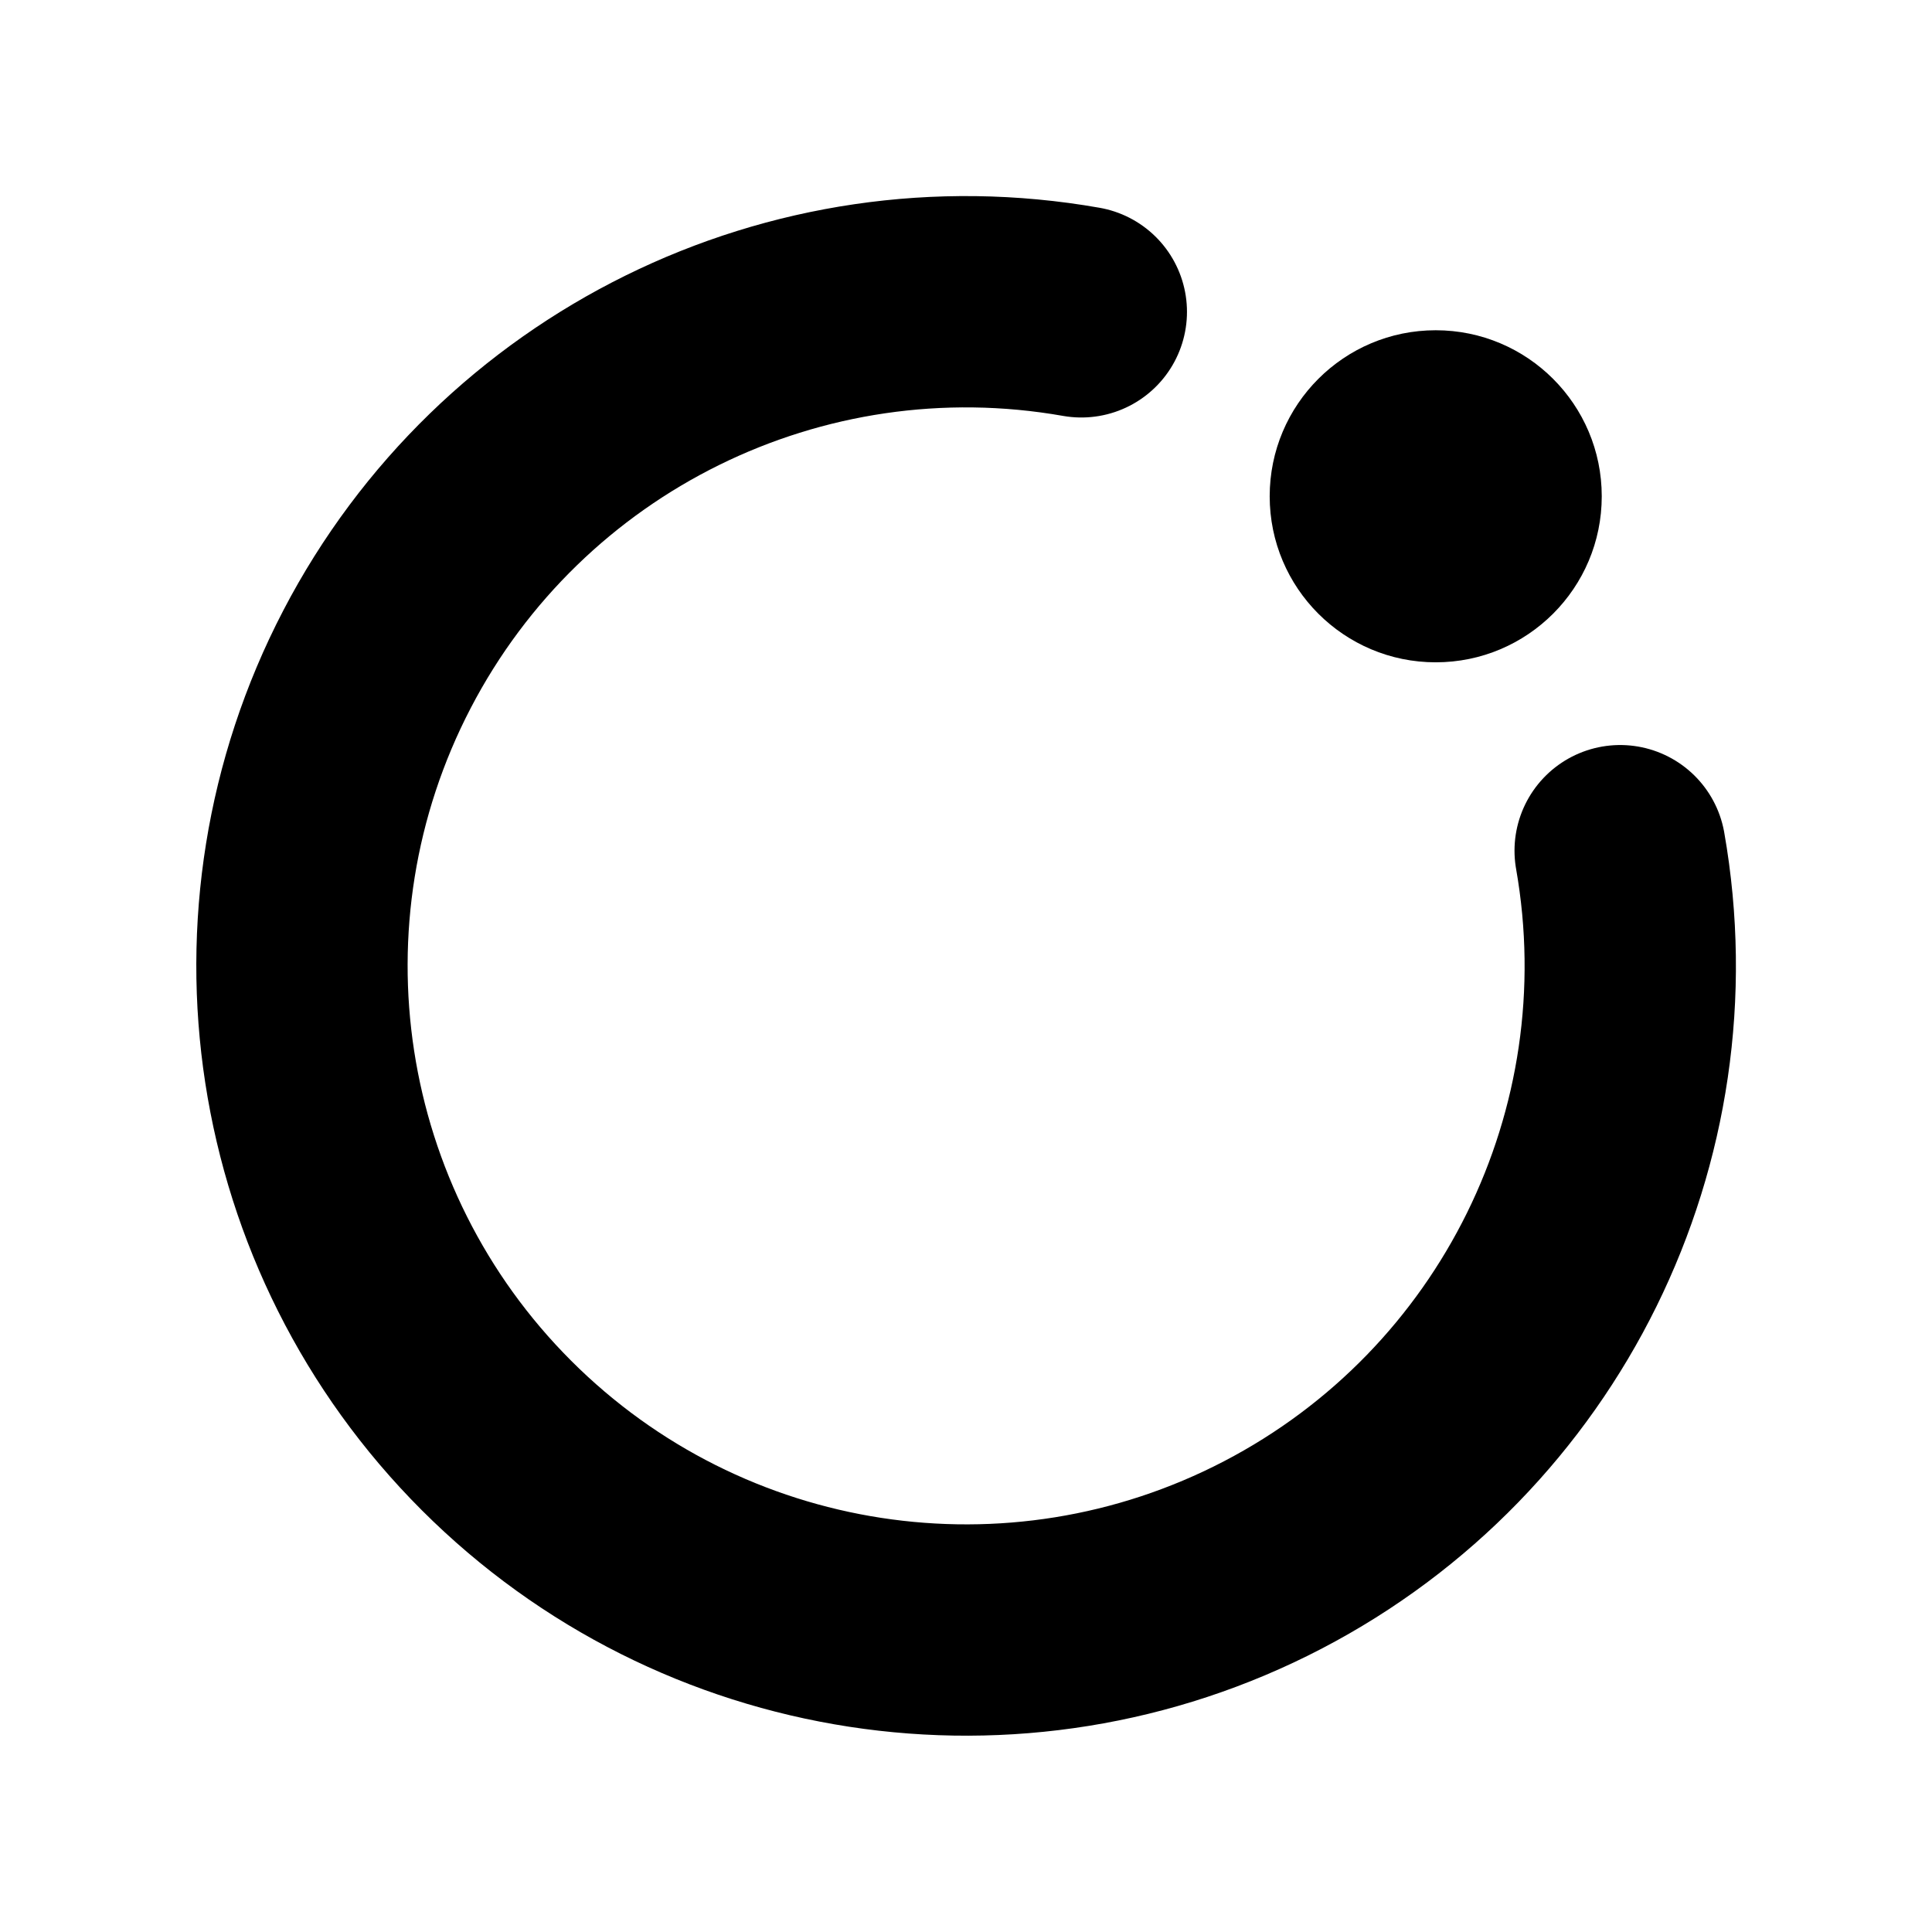
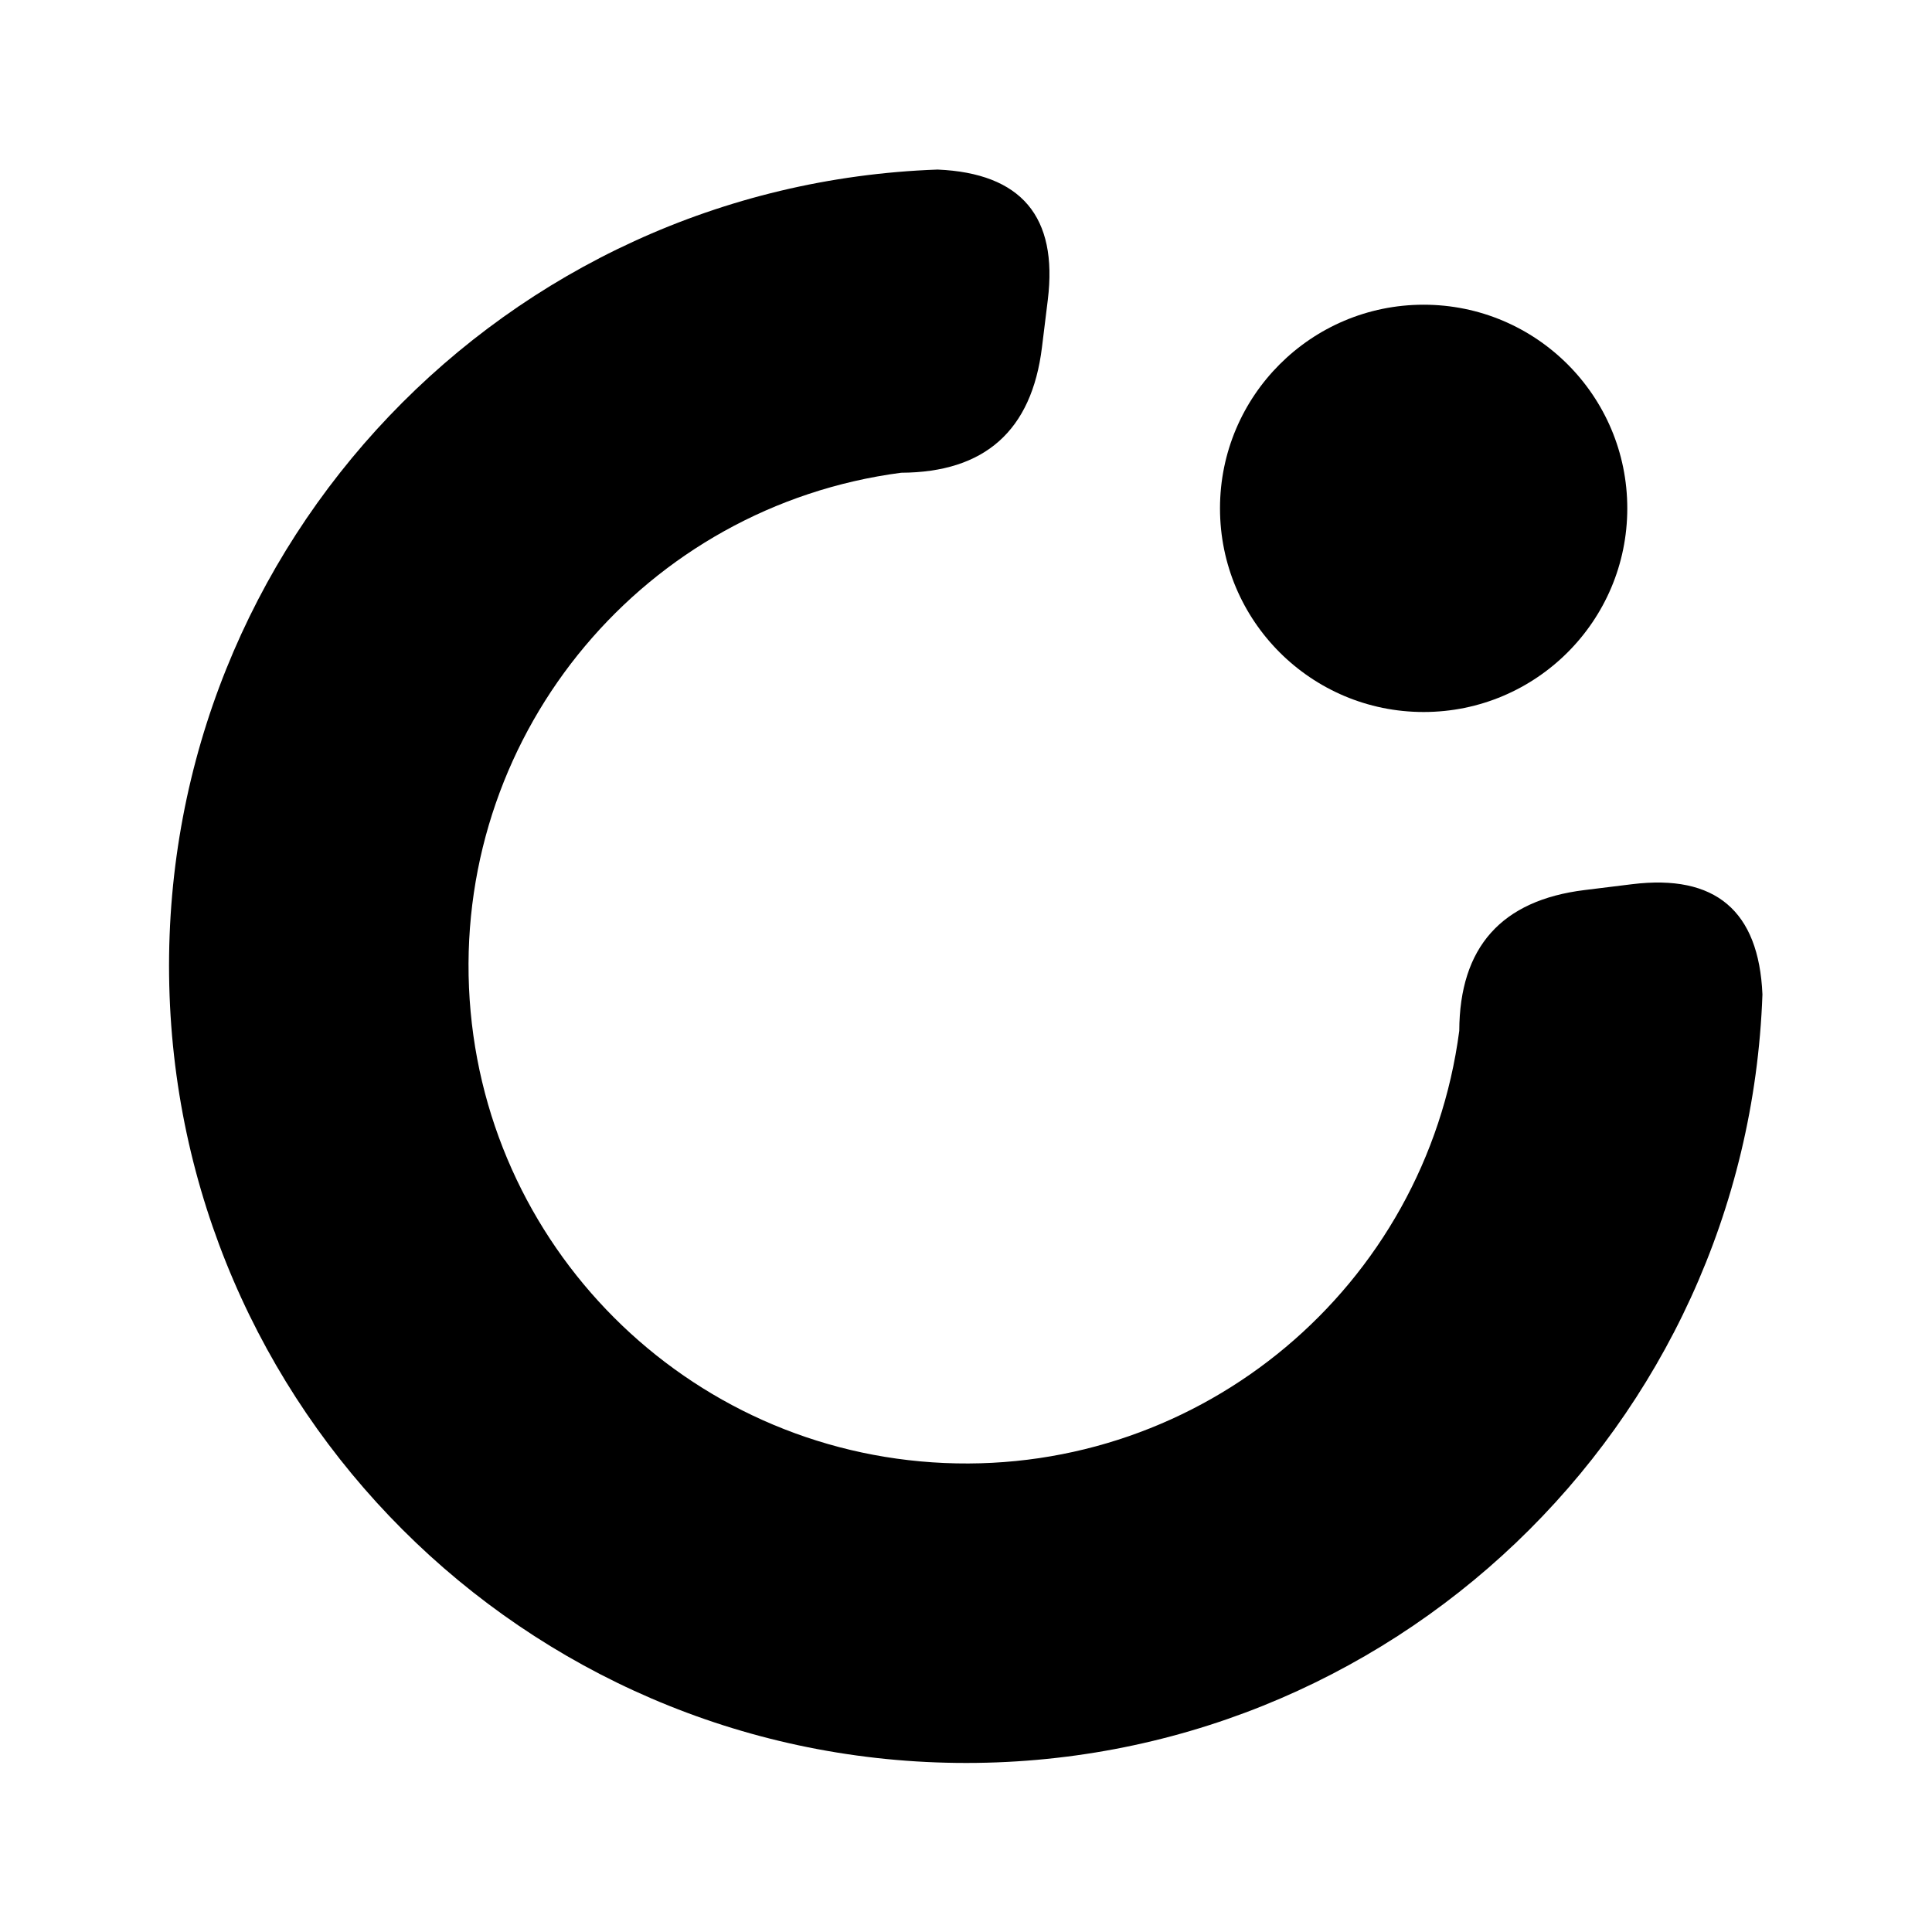
- <svg xmlns="http://www.w3.org/2000/svg" viewBox="0 0 64 64" width="64" height="64">
-   <path d="M35.82 10.33 A22 22 0 1 0 53.67 28.18" fill="none" stroke="#000000" stroke-width="7" stroke-linecap="round" />
-   <circle cx="47.56" cy="16.44" r="5.5" fill="#000000" />
+ <svg xmlns="http://www.w3.org/2000/svg" viewBox="0 0 64 64">
+   <path d="M 52.493 29.484 Q 48.357 29.992 48.340 34.147 A 16.480 16.480 0 1 1 29.853 15.660 Q 34.008 15.643 34.516 11.507 L 34.710 9.932 Q 35.217 5.797 31.059 5.617 A 26.400 26.400 0 1 0 58.383 32.941 Q 58.203 28.783 54.068 29.290 L 52.493 29.484 Z" fill="#000000" />
+   <circle cx="47.160" cy="16.840" r="6.746" fill="#000000" />
</svg>
